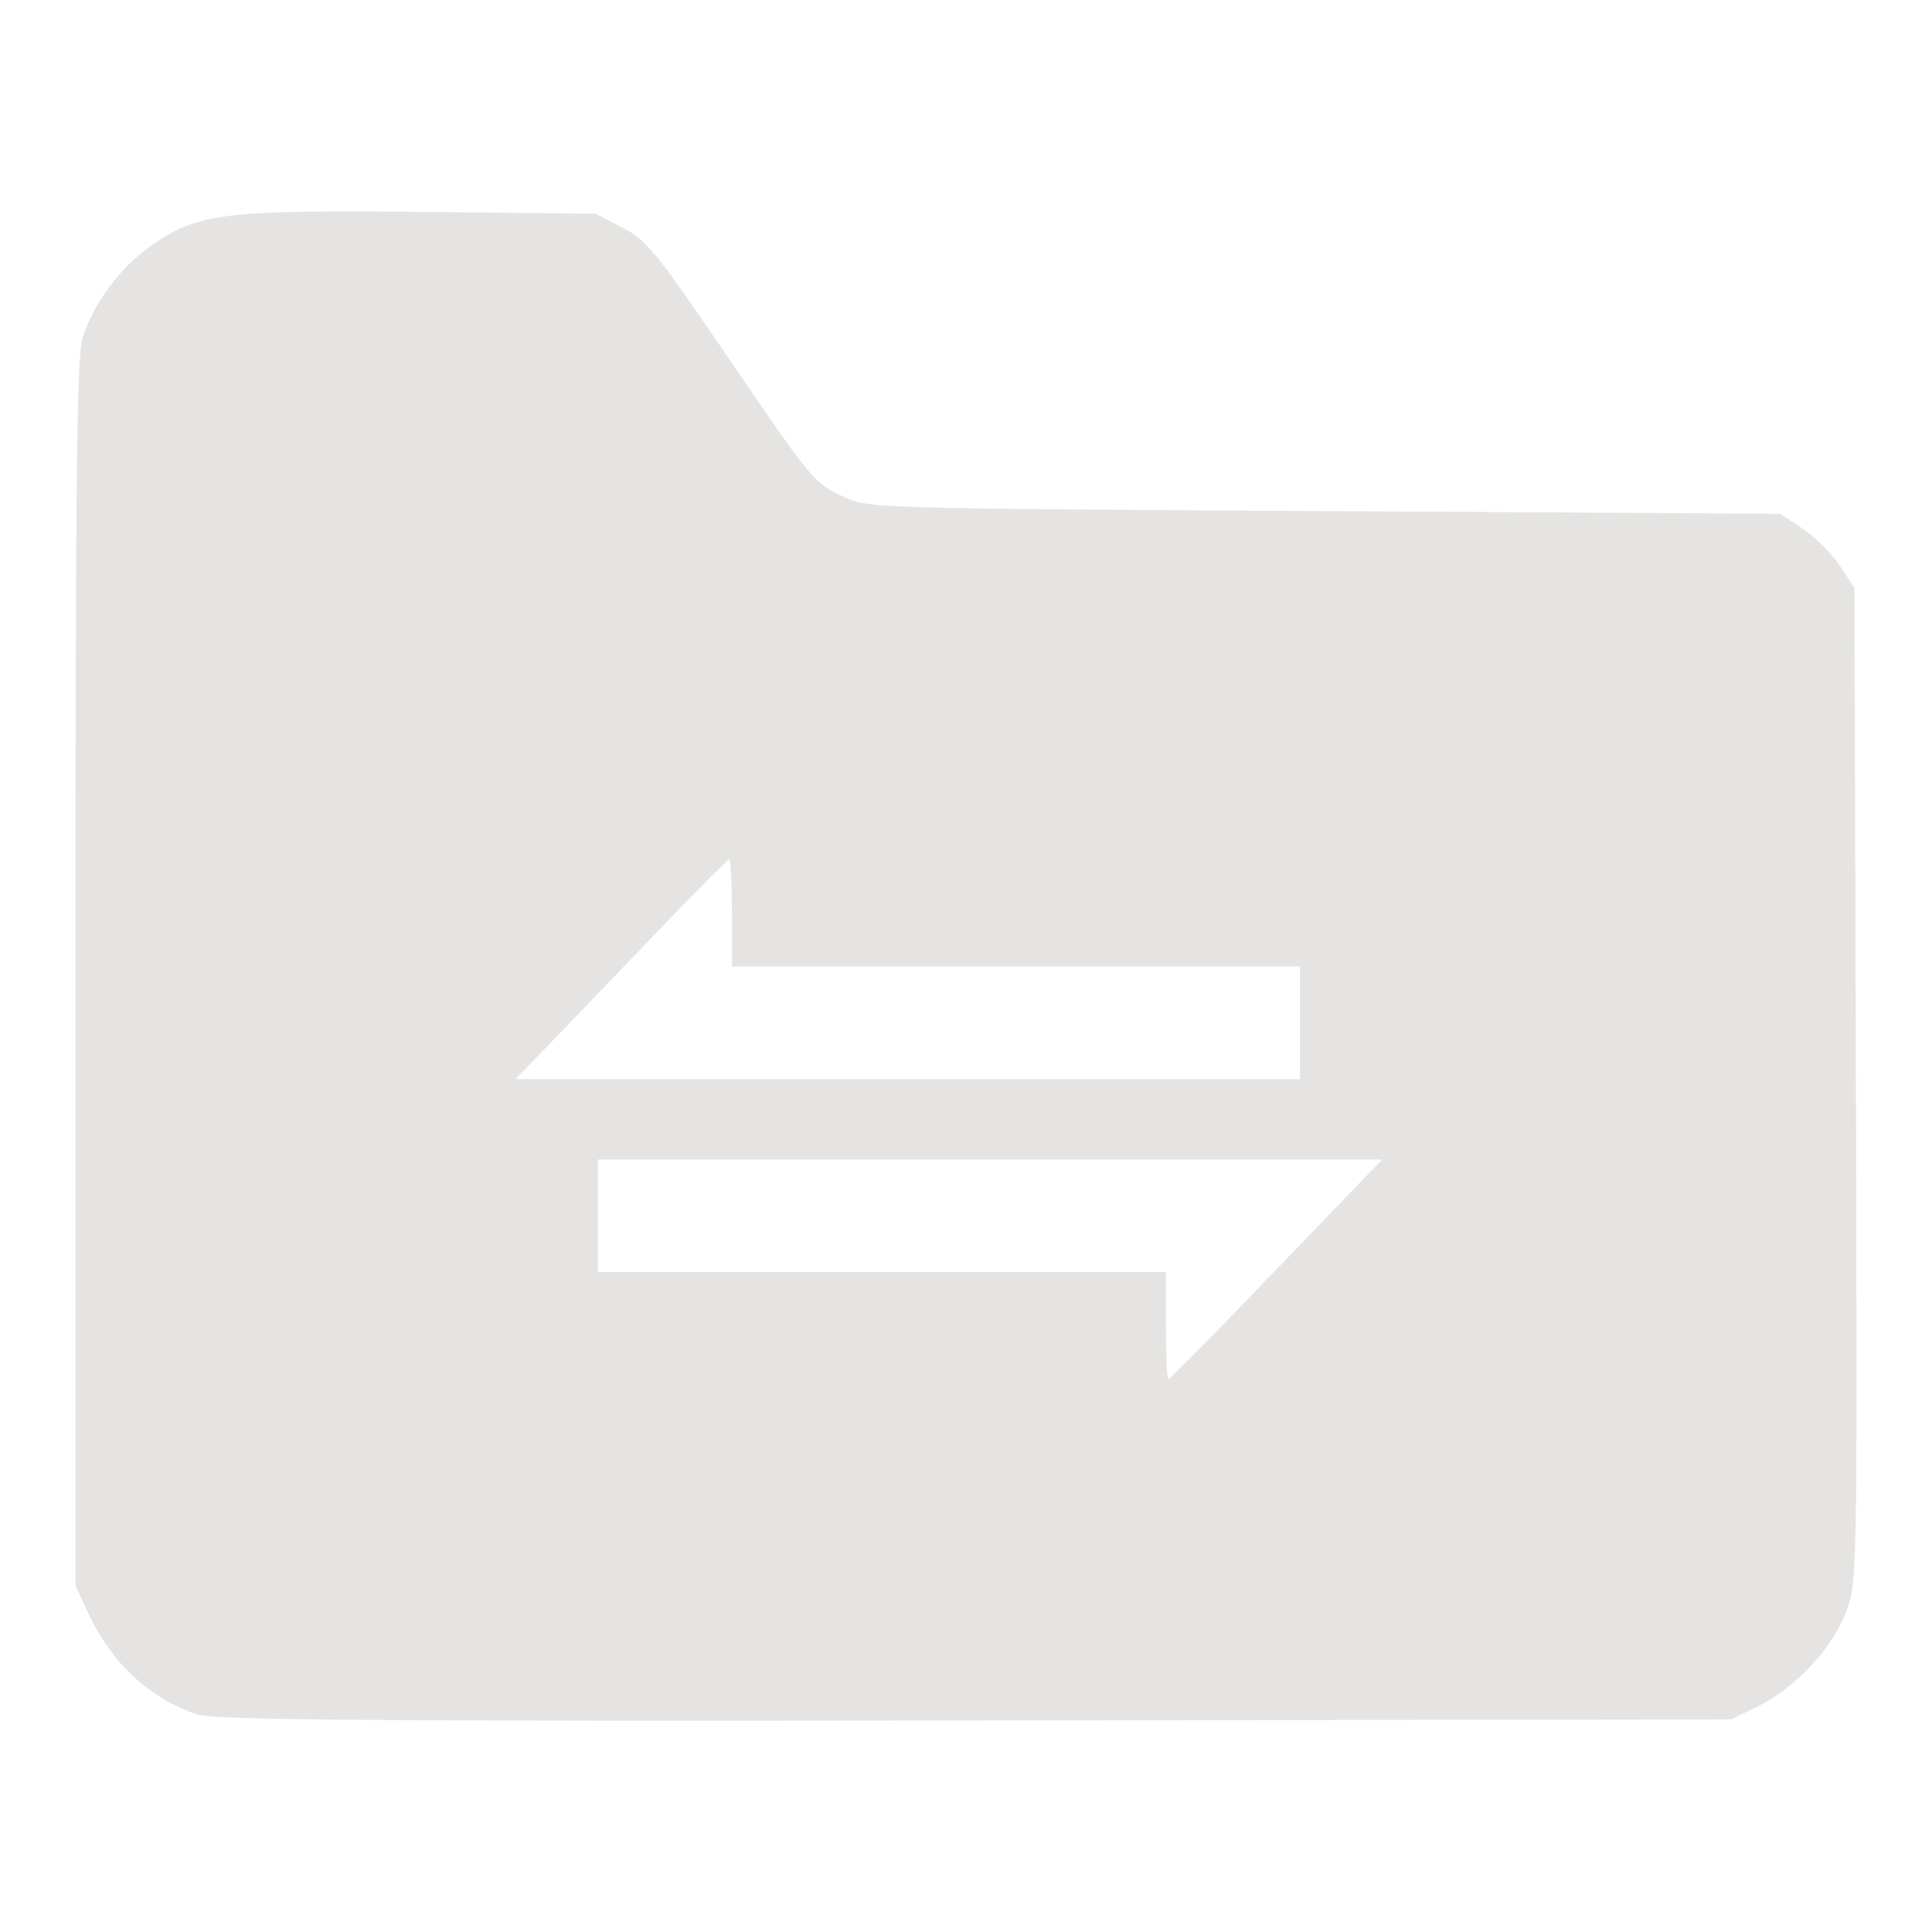
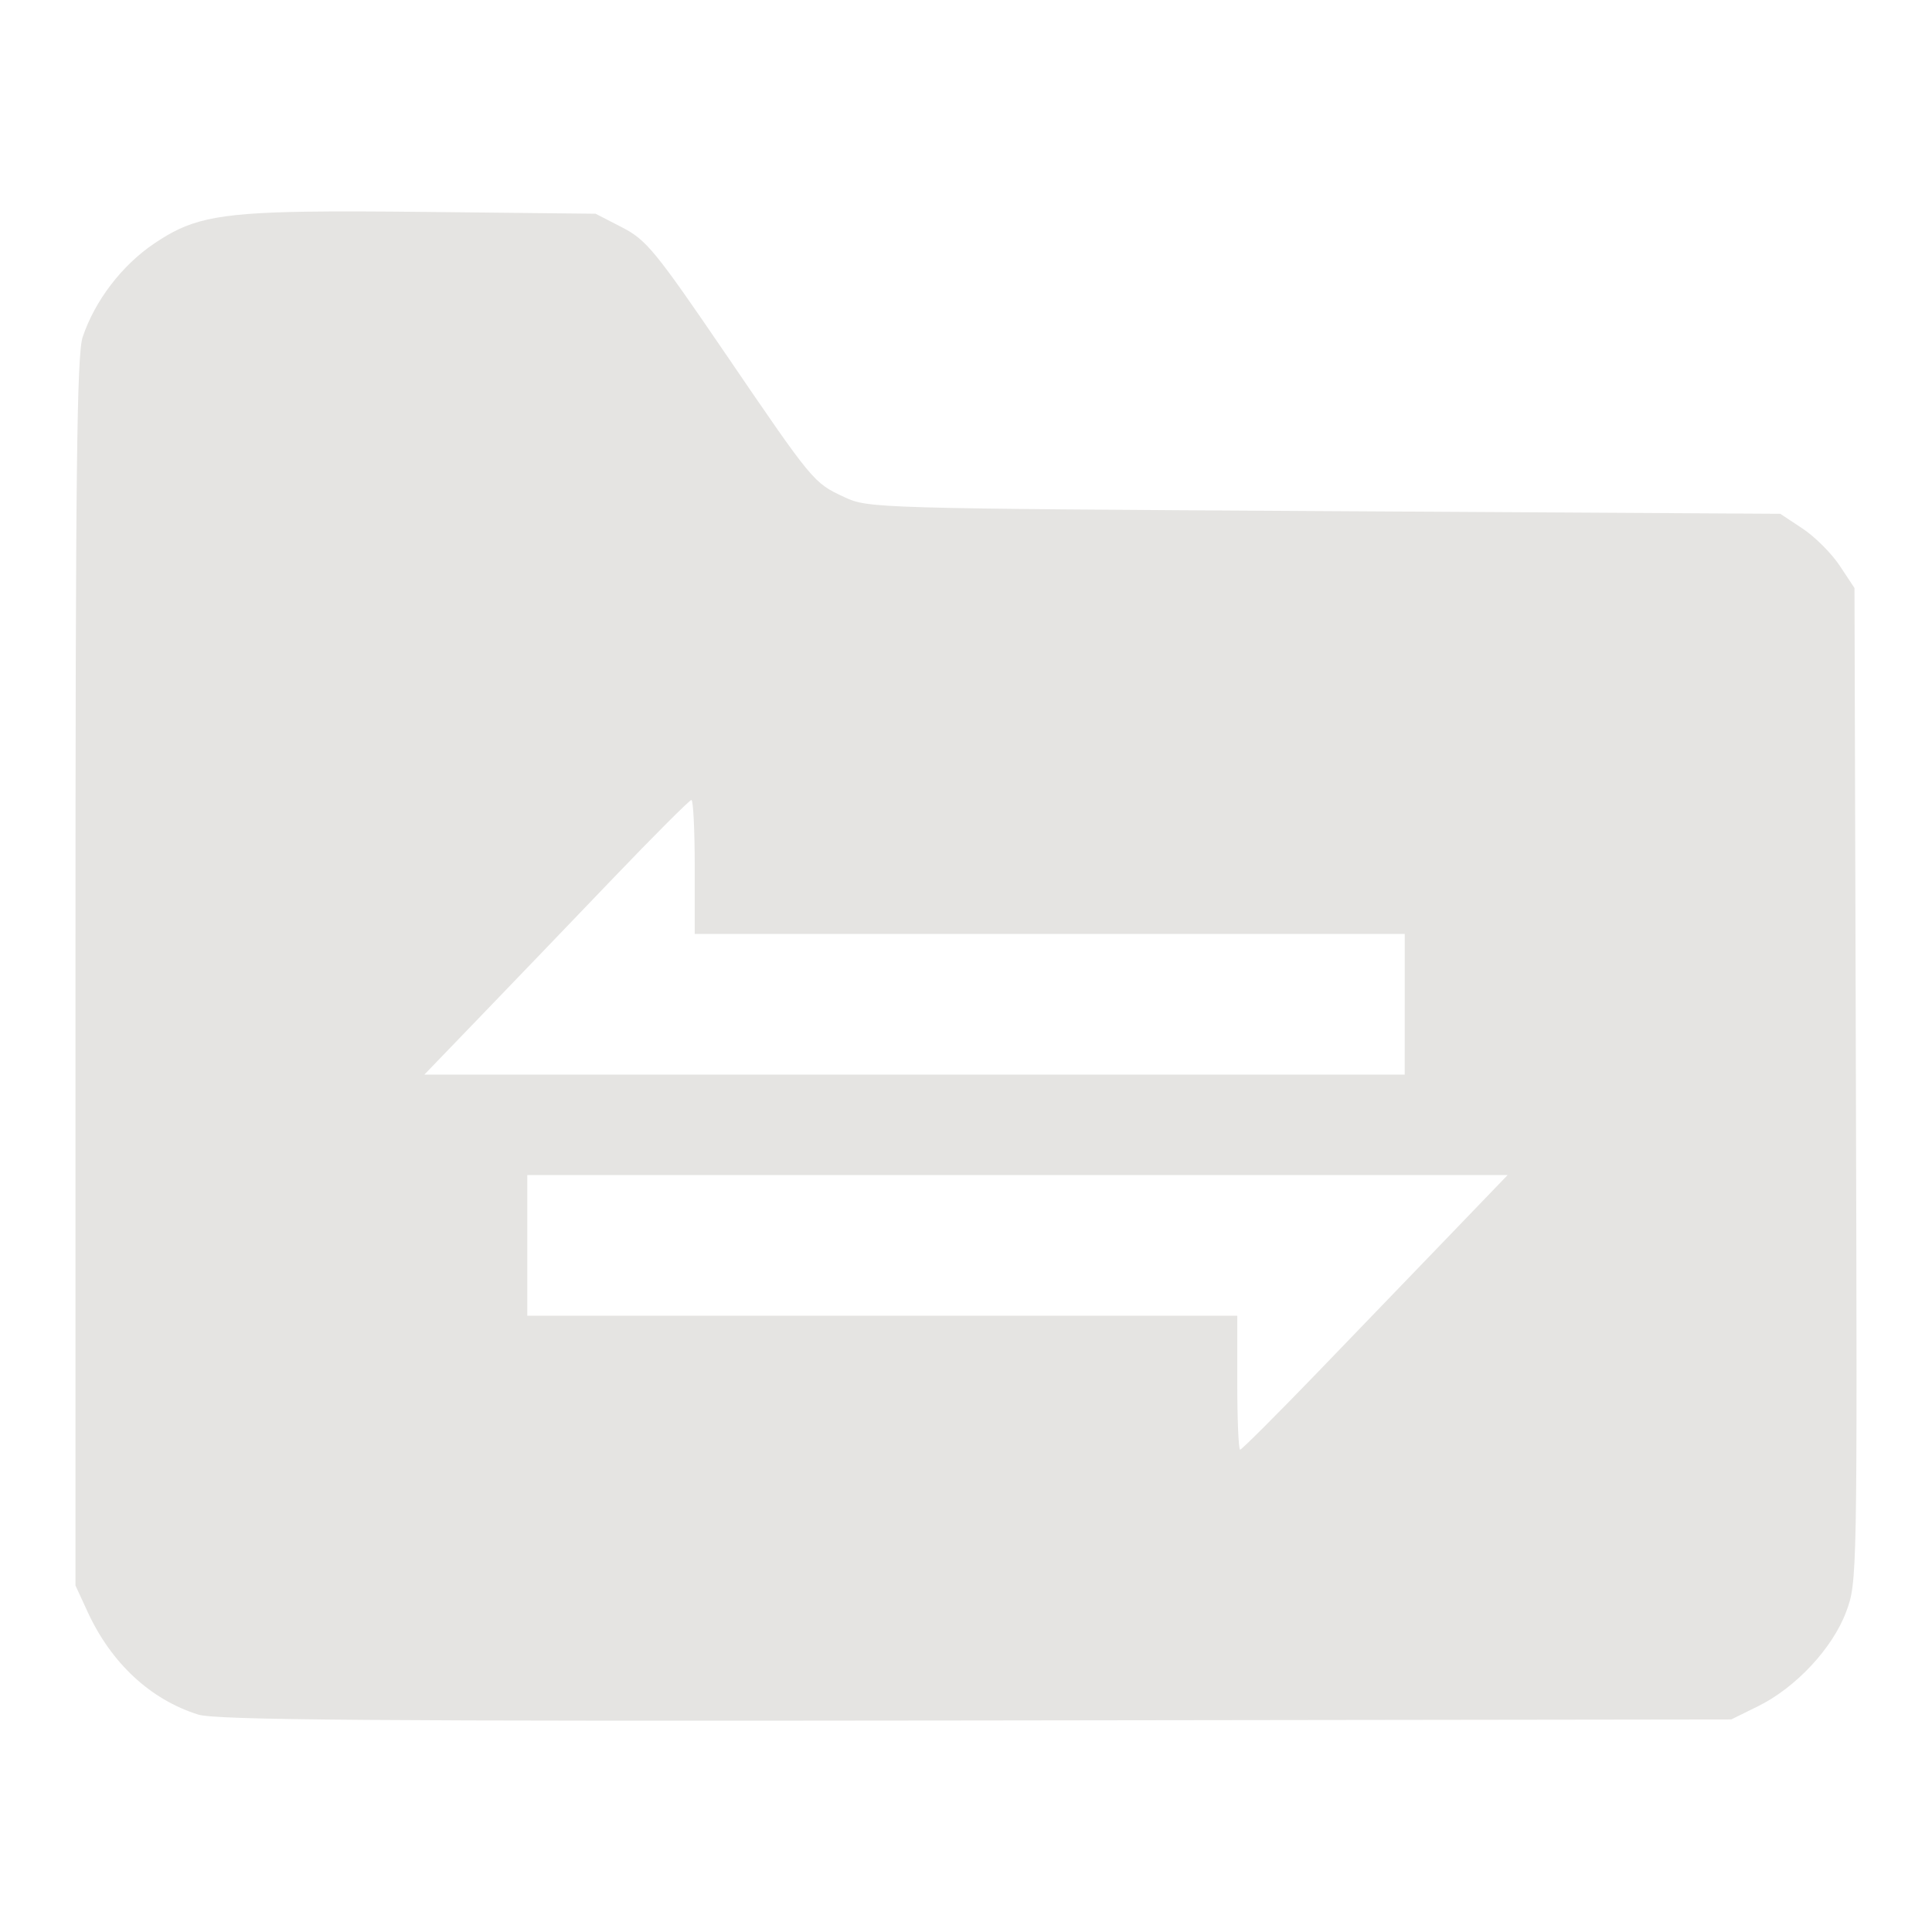
<svg xmlns="http://www.w3.org/2000/svg" id="SVGRoot" width="256px" height="256px" version="1.1" viewBox="0 0 256 256">
  <defs id="defs1" />
-   <path d="m26.257 227.19c-6.322-1.99-11.509-6.806-14.638-13.593l-1.619-3.511v-81.298c0-66.288 0.177-81.822 0.957-84.138 1.629-4.836 5.212-9.515 9.495-12.396 5.998-4.036 9.599-4.452 36.077-4.172l22.387 0.237 3.522 1.814c3.205 1.651 4.426 3.139 13.553 16.526 11.816 17.331 11.784 17.292 15.898 19.216 3.15 1.473 4.054 1.5 63.6 1.849l60.405 0.355 2.959 1.959c1.627 1.077 3.84 3.29 4.918 4.918l1.959 2.959 0.188 65.851c0.187 65.304 0.176 65.884-1.297 69.82-1.803 4.818-6.676 10.037-11.672 12.499l-3.55 1.749-100.11 0.135c-80.124 0.108-100.7-0.048-103.03-0.782zm136.88-52.774c4.423-4.584 10.735-11.134 14.028-14.556l5.986-6.222h-103.92v14.911h75.263v7.1c0 3.905 0.136 7.1 0.301 7.1s3.92-3.75 8.343-8.334zm9.107-38.883v-7.455h-75.263v-7.1c0-3.905-0.158-7.1-0.351-7.1s-3.947 3.754-8.342 8.343c-4.395 4.589-10.685 11.139-13.978 14.556l-5.987 6.213h103.92z" stroke-width=".71" id="path1" style="fill:#e5e4e2;fill-opacity:1" />
+   <g id="g3" transform="translate(3.029317)" />
+   <path id="path1" style="display:inline;fill:#e5e4e2;fill-opacity:1" d="M 40.564 28.049 C 28.1 28.237 24.95 29.227 20.451 32.254 C 16.168 35.135 12.586 39.814 10.957 44.65 C 10.177 46.966 10 62.499 10 128.787 L 10 210.086 L 11.619 213.598 C 14.748 220.385 19.936 225.2 26.258 227.189 L 26.26 227.189 C 28.59 227.923 49.165 228.079 129.289 227.971 L 229.398 227.836 L 232.949 226.086 C 237.945 223.624 242.818 218.406 244.621 213.588 C 246.094 209.652 246.105 209.071 245.918 143.768 L 245.729 77.916 L 243.771 74.957 C 242.694 73.329 240.481 71.116 238.854 70.039 L 235.895 68.08 L 175.488 67.725 C 115.942 67.375 115.038 67.348 111.889 65.875 C 107.775 63.951 107.806 63.991 95.99 46.66 C 86.863 33.273 85.643 31.783 82.438 30.133 L 78.916 28.32 L 56.529 28.082 C 49.91 28.012 44.719 27.986 40.564 28.049 z M 91.617 106 C 91.858 106 92.055 109.994 92.055 114.875 L 92.055 123.752 L 186.135 123.752 L 186.135 133.07 L 186.133 142.389 L 56.232 142.389 L 63.717 134.623 C 67.833 130.352 75.696 122.165 81.189 116.43 C 86.683 110.694 91.376 106 91.617 106 z M 69.867 155.701 L 199.768 155.701 L 192.283 163.479 C 188.167 167.756 180.278 175.944 174.75 181.674 L 174.752 181.674 C 169.223 187.403 164.529 192.092 164.322 192.092 C 164.115 192.092 163.945 188.098 163.945 183.217 L 163.945 174.34 L 69.867 174.34 L 69.867 155.701 z " />
</svg>
